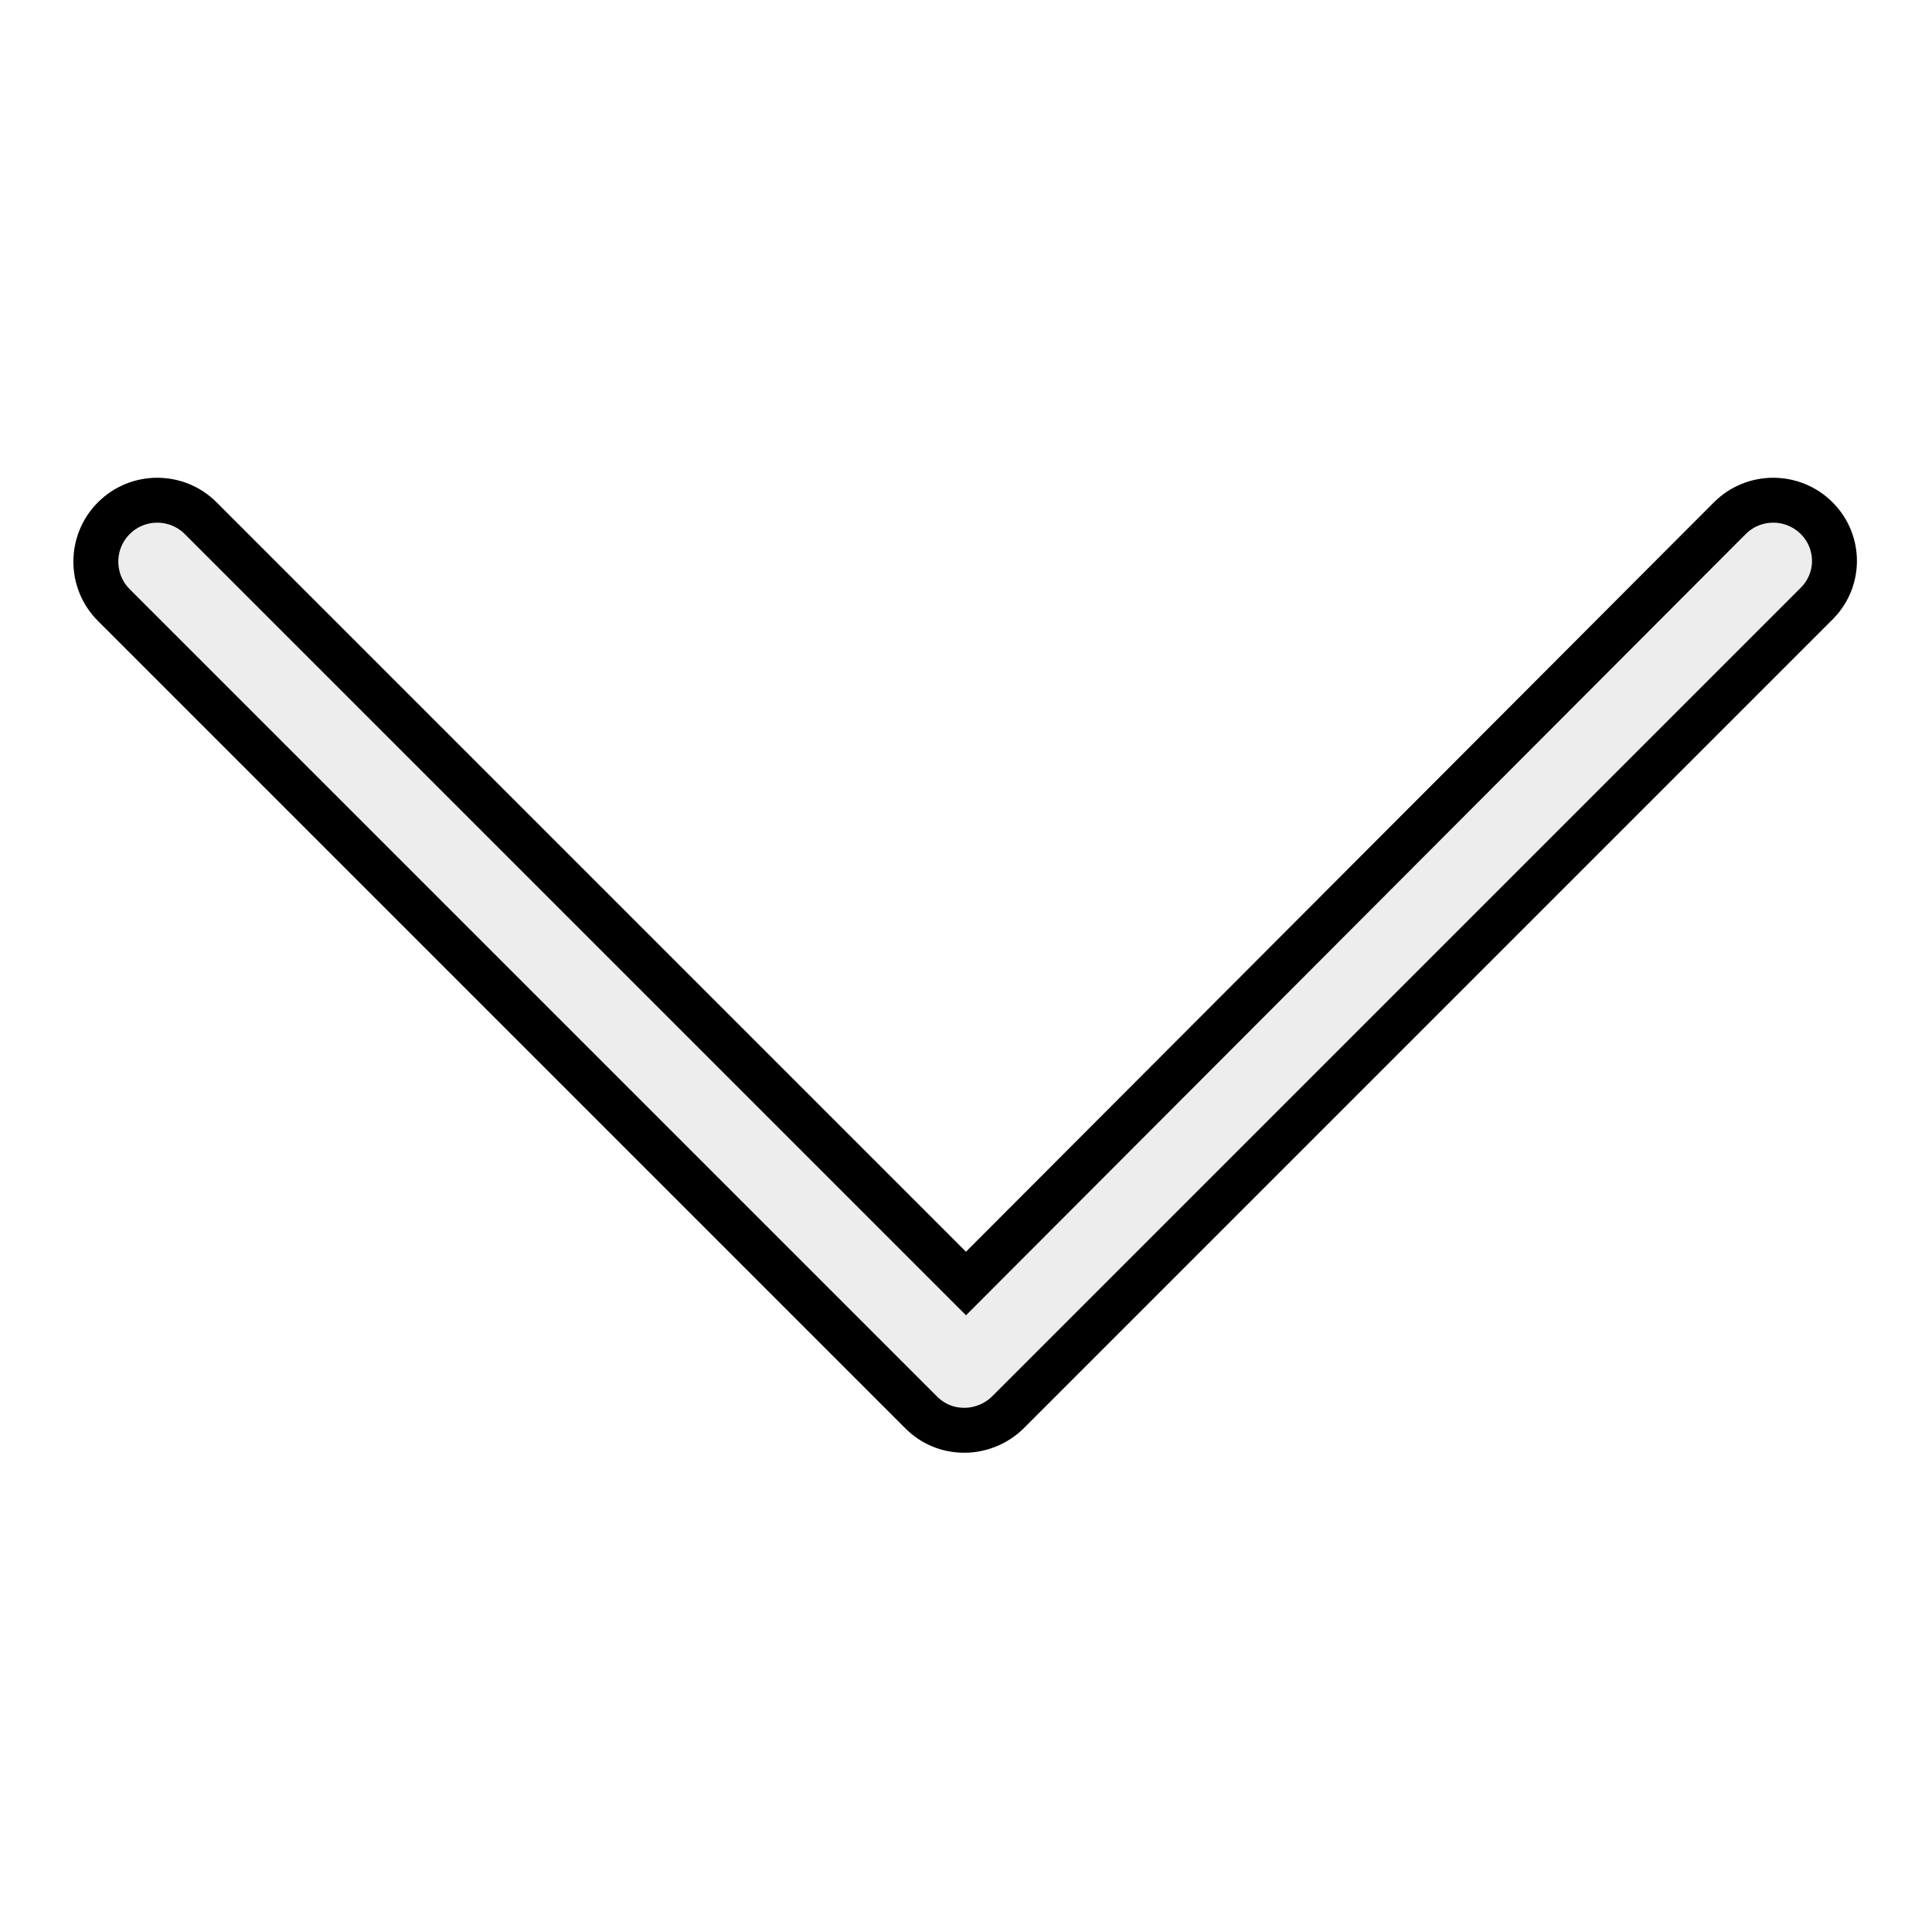
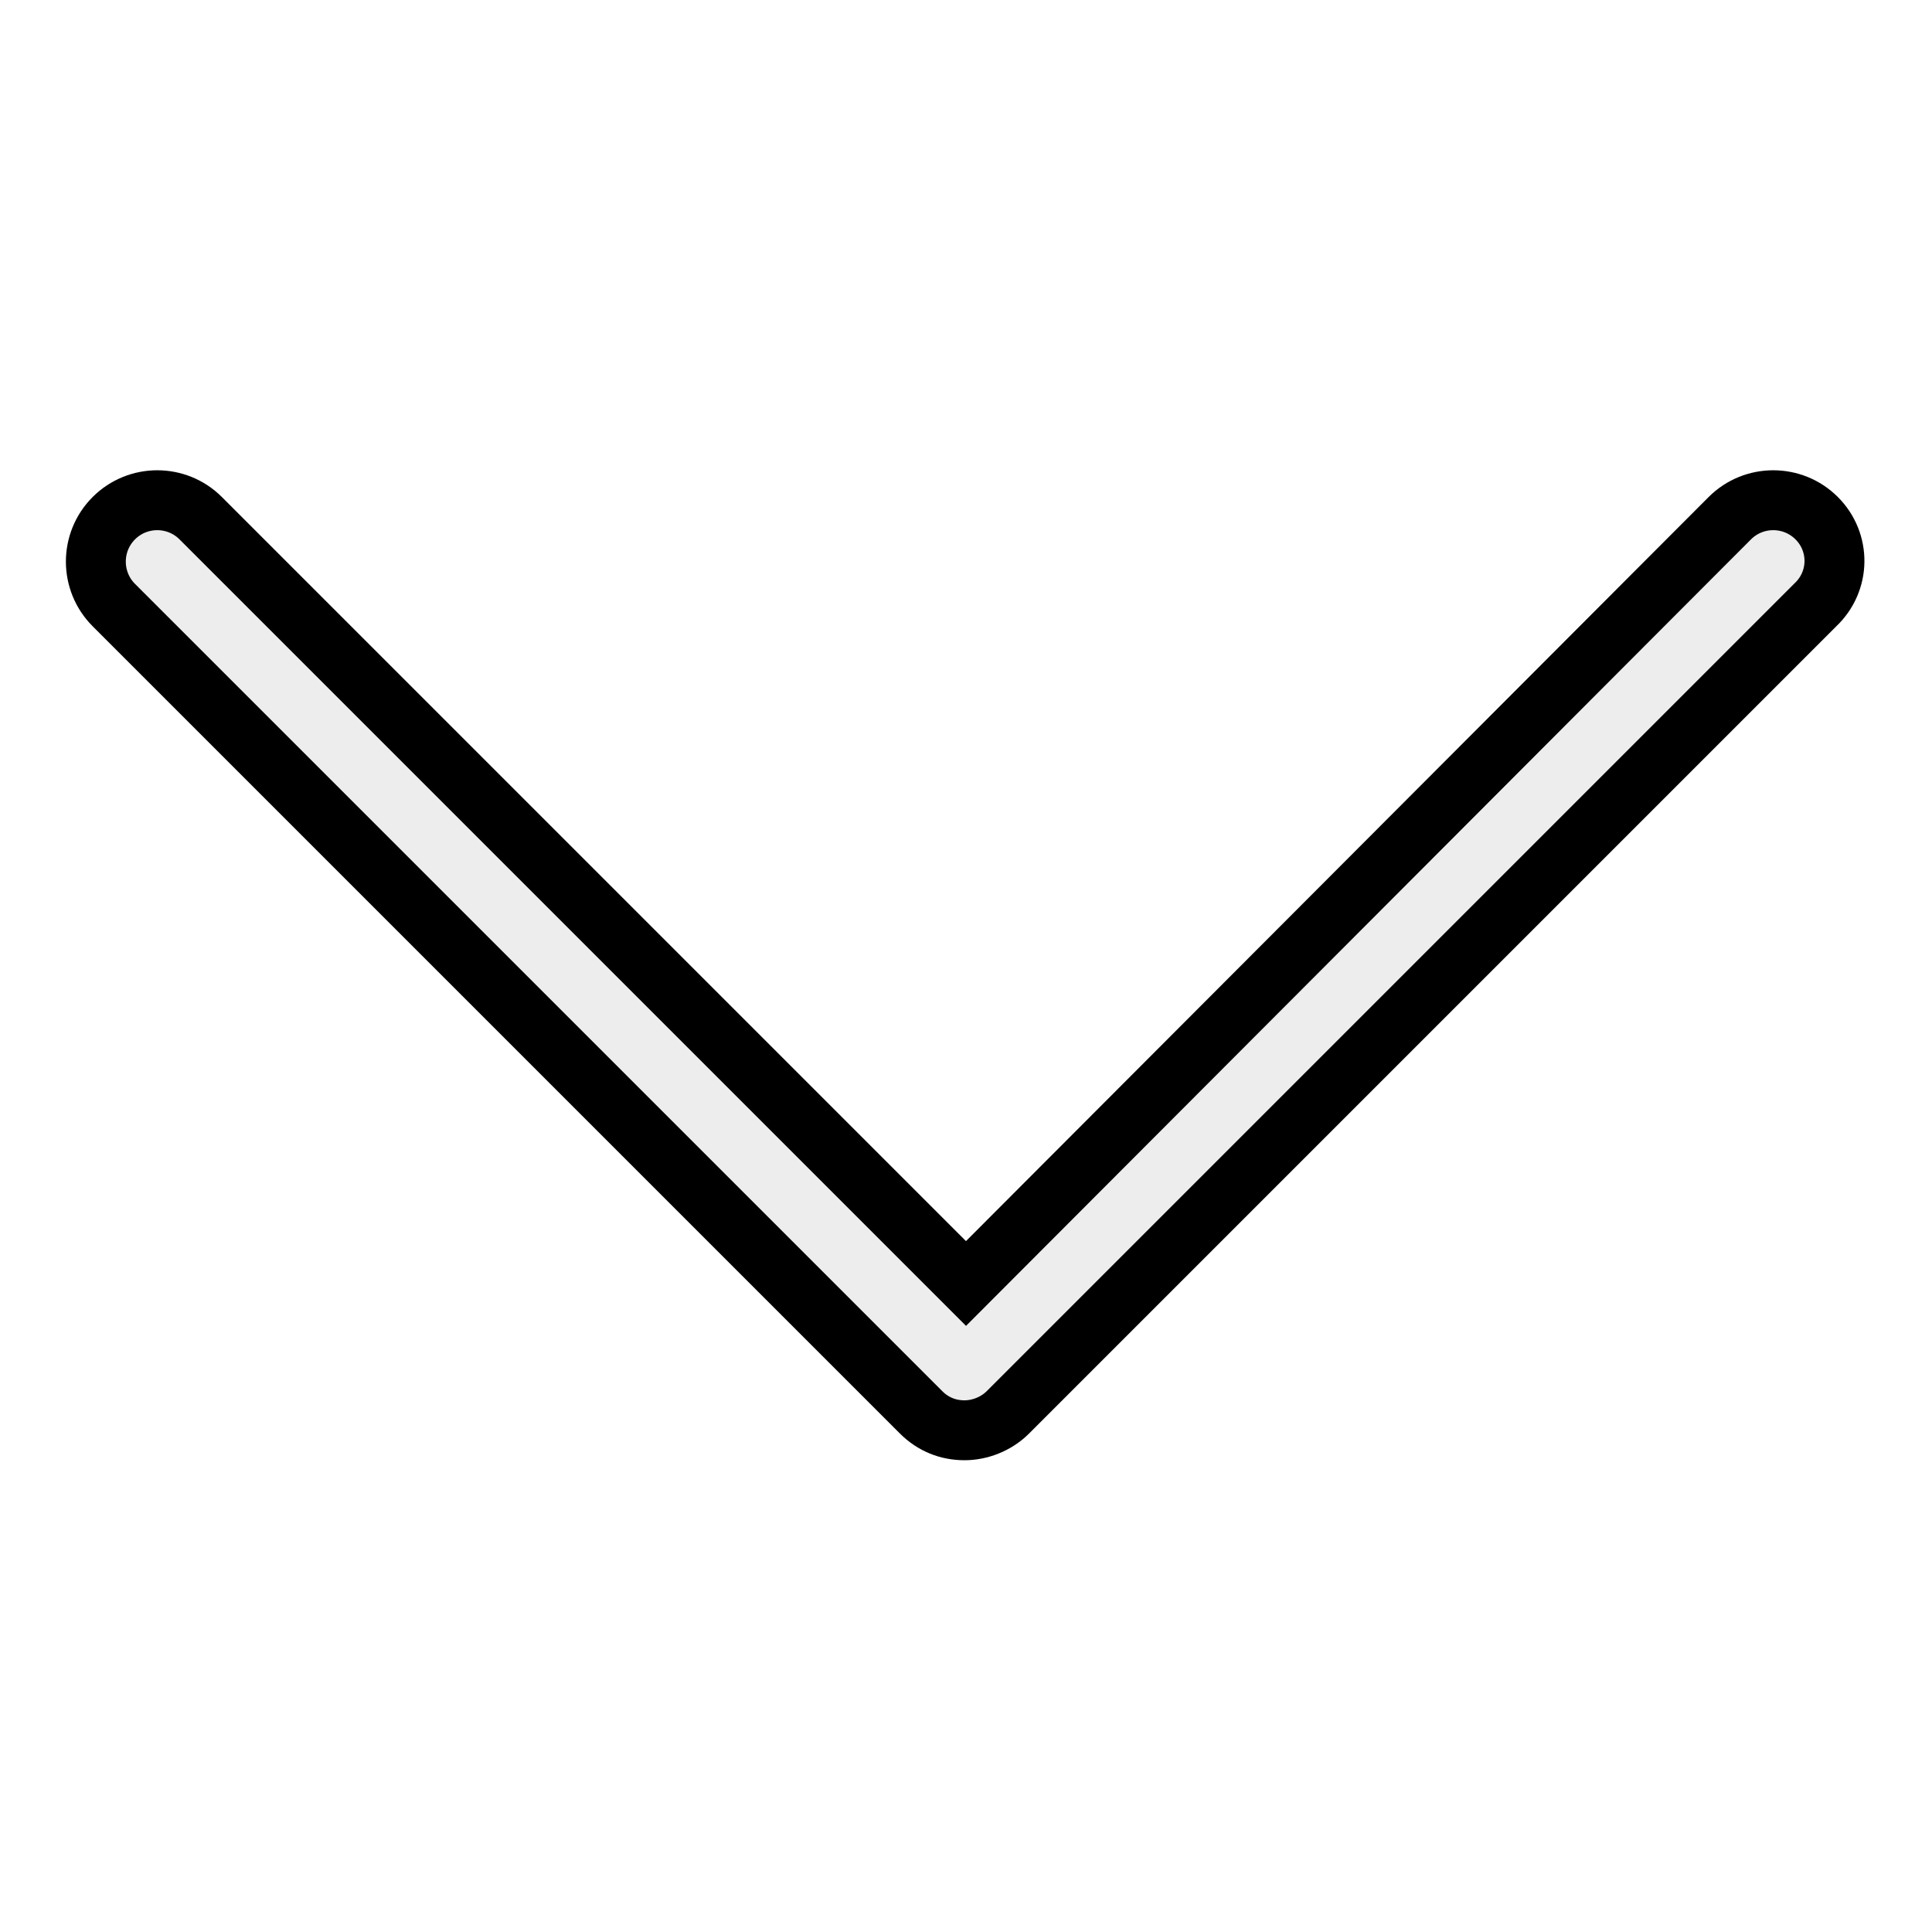
<svg xmlns="http://www.w3.org/2000/svg" version="1.1" id="arrow" viewBox="0 0 129 129" enable-background="new 0 0 129 129">
  <g>
-     <path style="fill: #ededed;" d="m121.3,34.6c-1.6-1.6-4.2-1.6-5.8,0l-51,51.1-51.1-51.1c-1.6-1.6-4.2-1.6-5.8,0-1.6,1.6-1.6,4.2 0,5.8l53.9,53.9c0.8,0.8 1.8,1.2 2.9,1.2 1,0 2.1-0.4 2.9-1.2l53.9-53.9c1.7-1.6 1.7-4.2 0.1-5.8z" stroke="black" stroke-width="3" />
+     <path style="fill: #ededed;" d="m121.3,34.6c-1.6-1.6-4.2-1.6-5.8,0l-51,51.1-51.1-51.1c-1.6-1.6-4.2-1.6-5.8,0-1.6,1.6-1.6,4.2 0,5.8l53.9,53.9c0.8,0.8 1.8,1.2 2.9,1.2 1,0 2.1-0.4 2.9-1.2l53.9-53.9c1.7-1.6 1.7-4.2 0.1-5.8z" stroke="black" stroke-width="4" />
  </g>
</svg>
